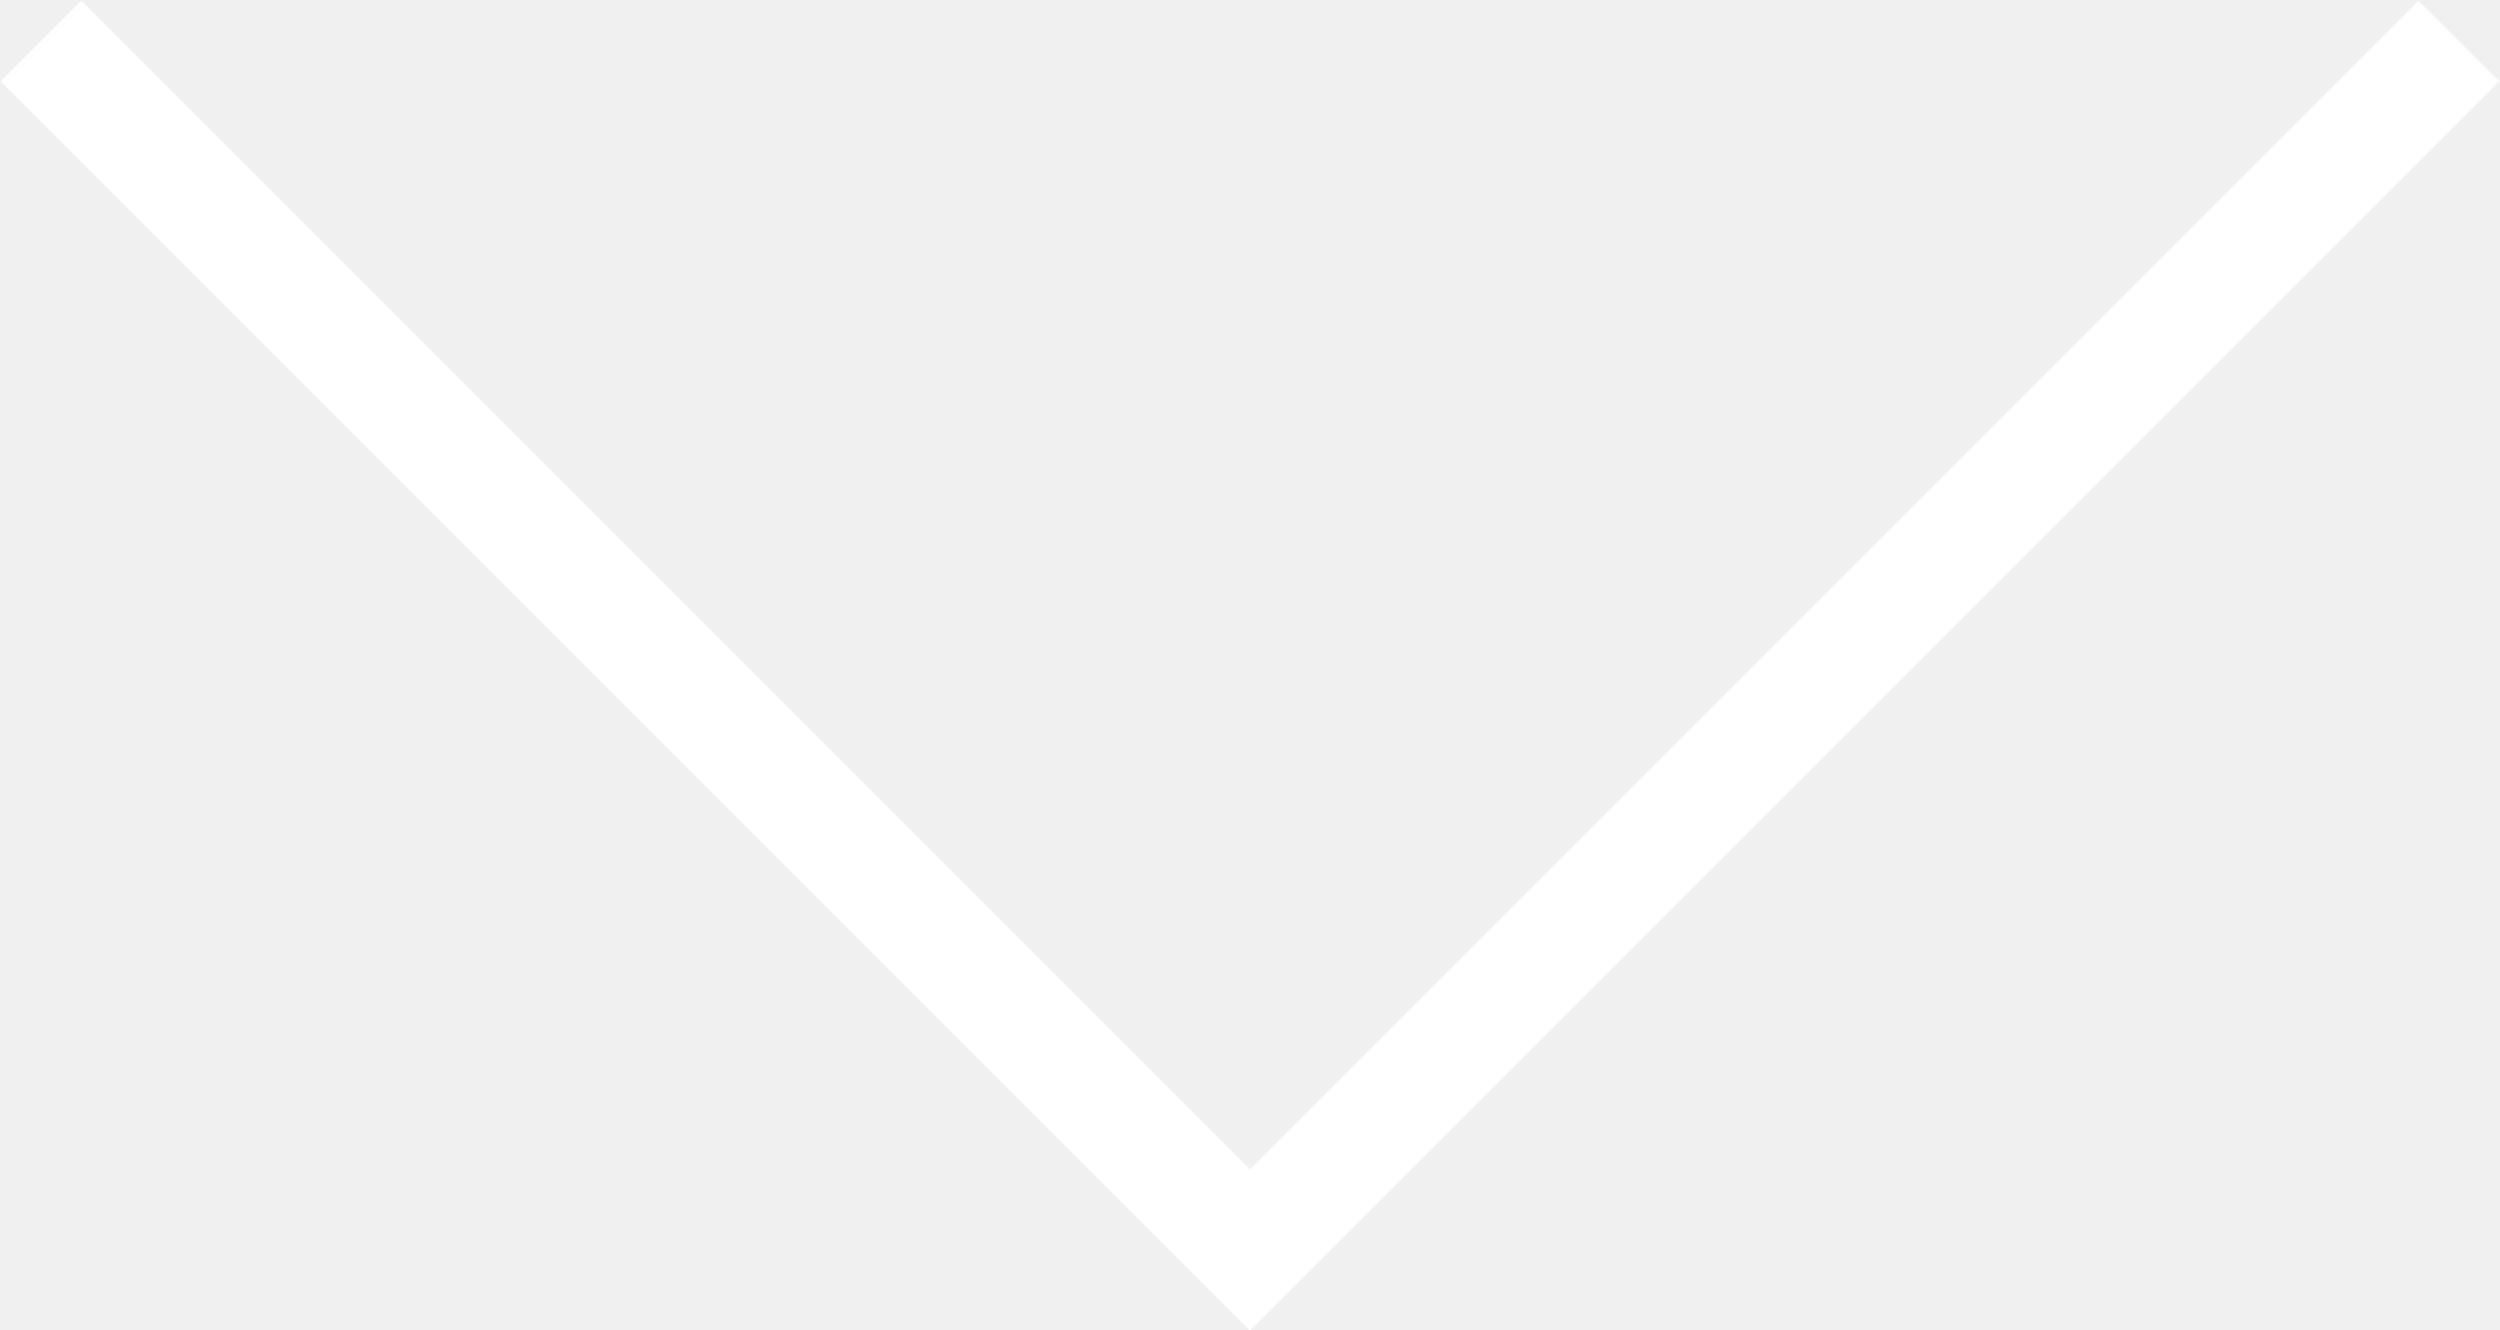
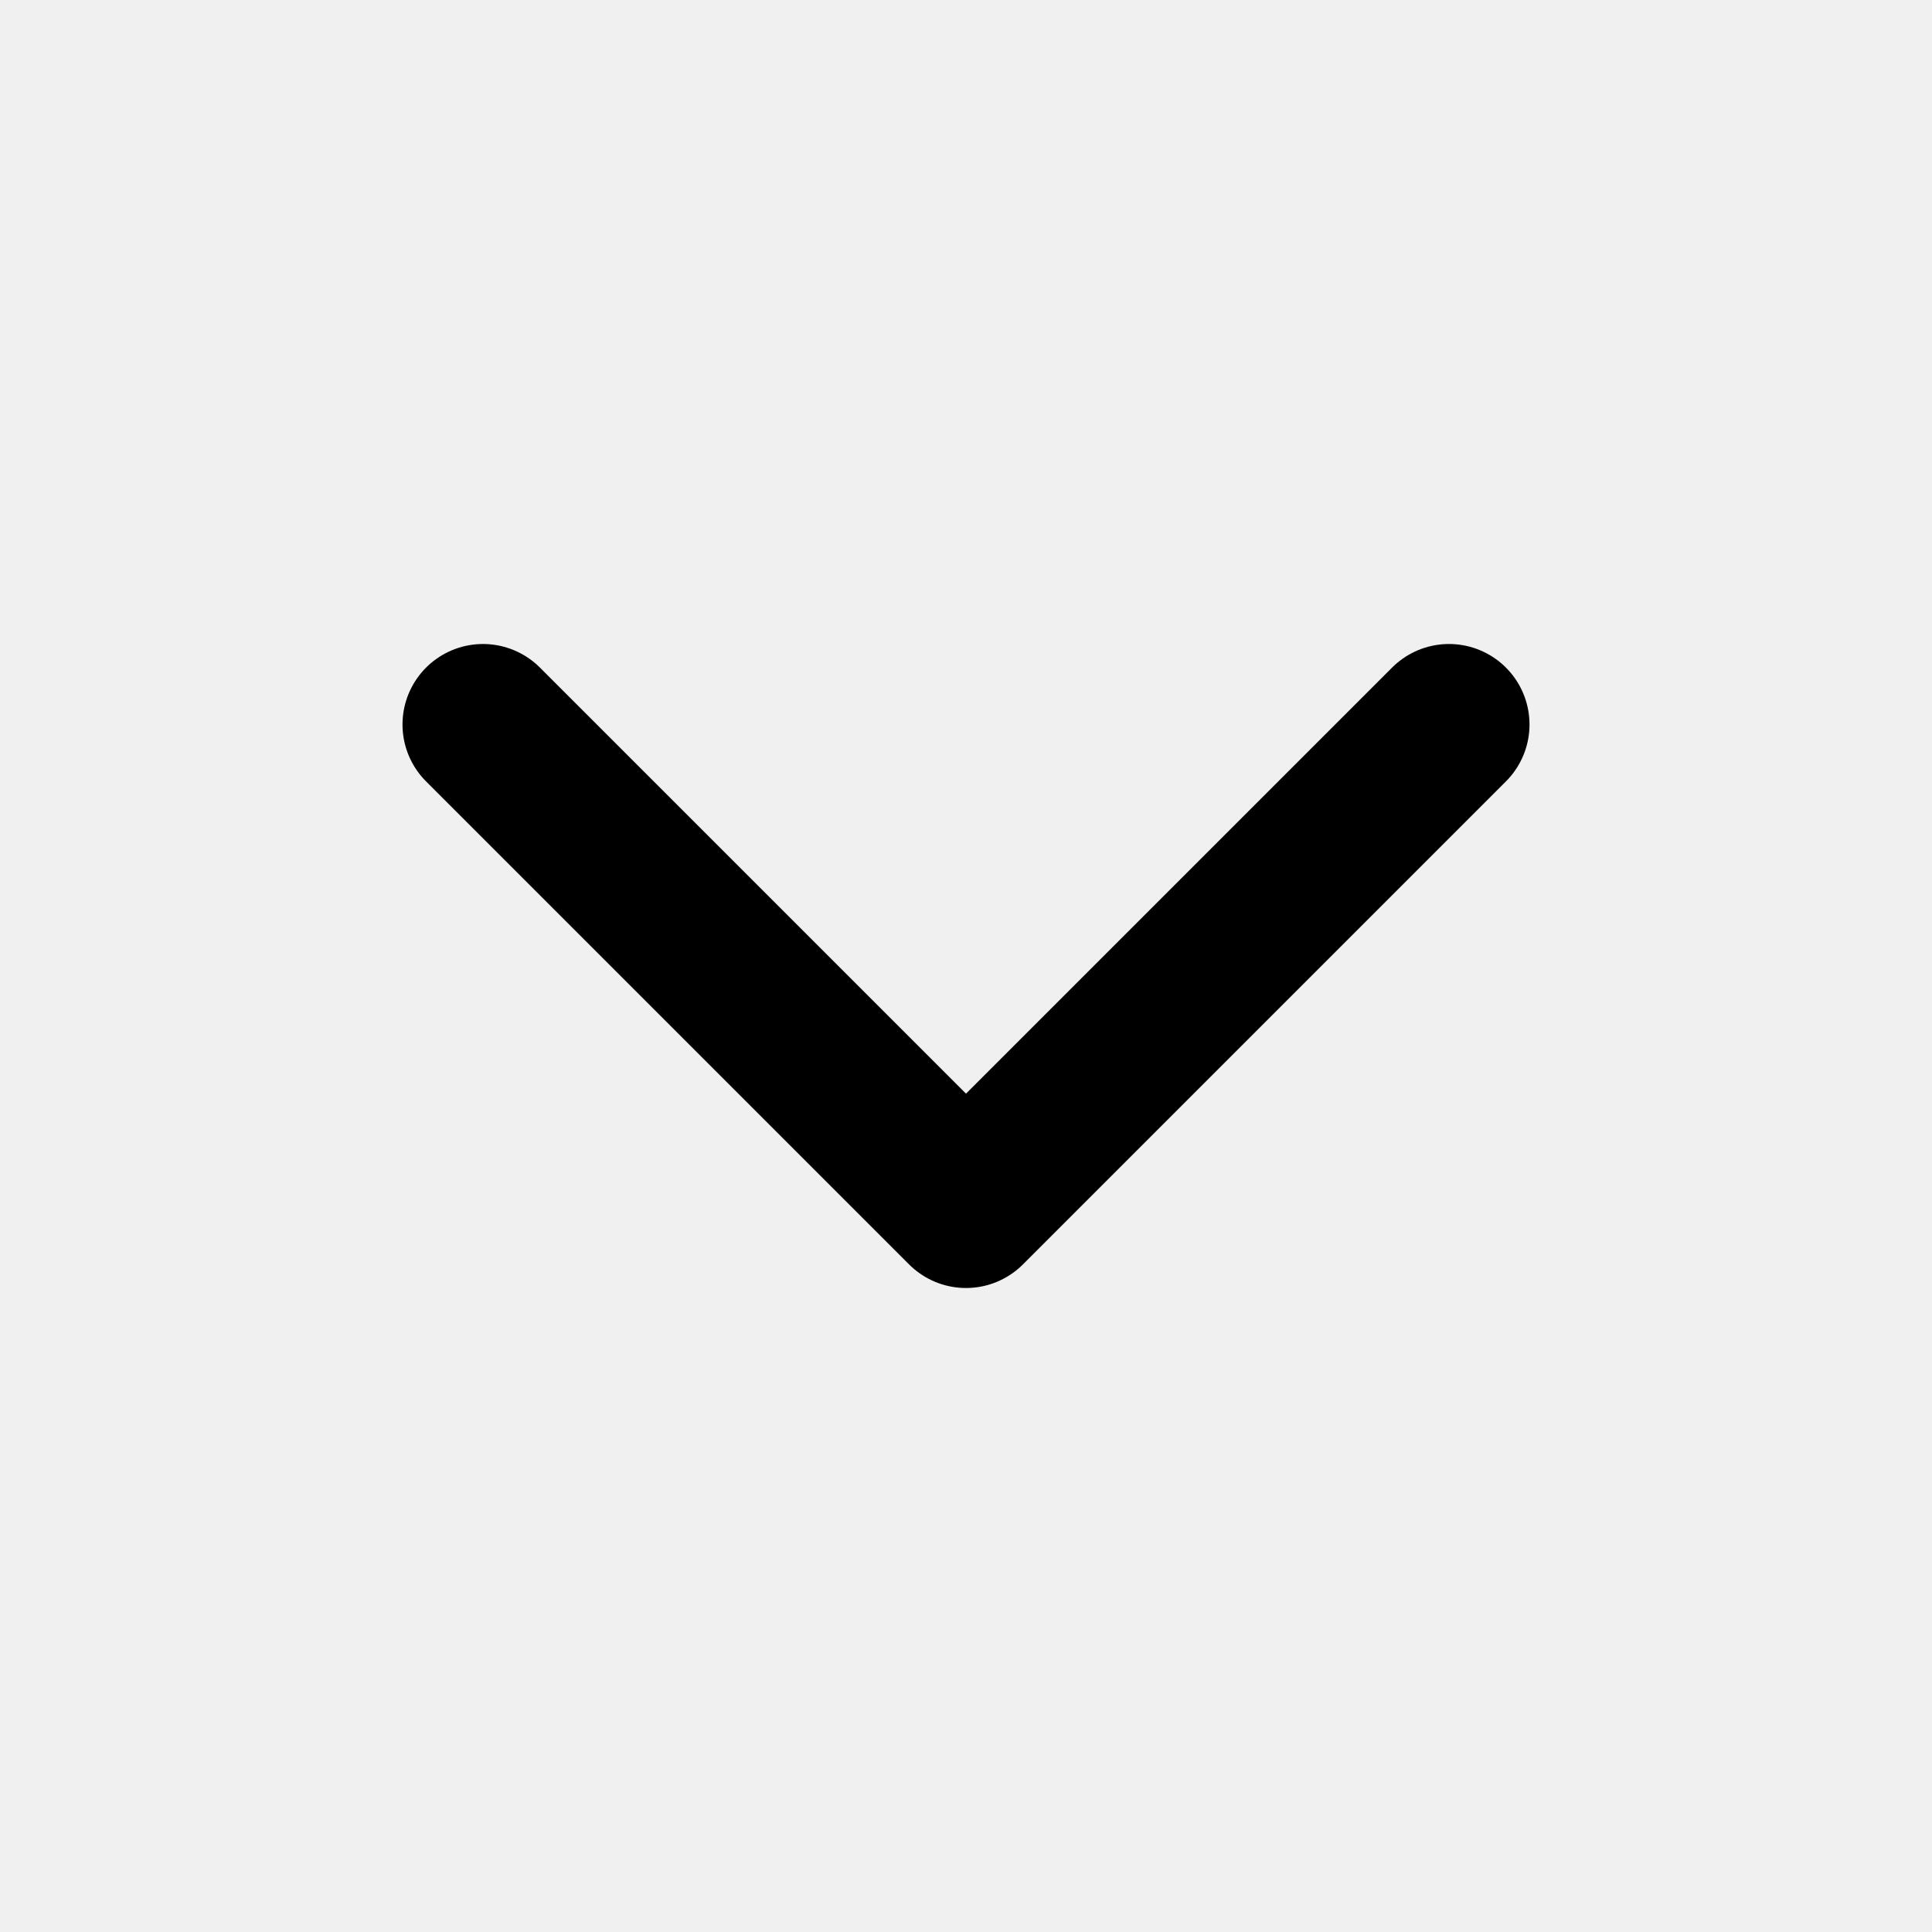
- <svg xmlns="http://www.w3.org/2000/svg" id="Layer_1" data-name="Layer 1" viewBox="0 0 10.96 5.83">
-   <defs>
-     <style>.cls-1{fill:none;stroke:#fff;stroke-miterlimit:10;stroke-width:0.5px;}</style>
-   </defs>
-   <polyline class="cls-1" points="10.78 0.18 5.48 5.48 0.18 0.18" />
+ <svg xmlns="http://www.w3.org/2000/svg" width="24" height="24" viewBox="0 0 24 24" fill="none" stroke="currentColor" stroke-width="2" stroke-linecap="round" stroke-linejoin="round" class="feather feather-chevron-down">
+   <polyline points="6 9 12 15 18 9" />
</svg>
